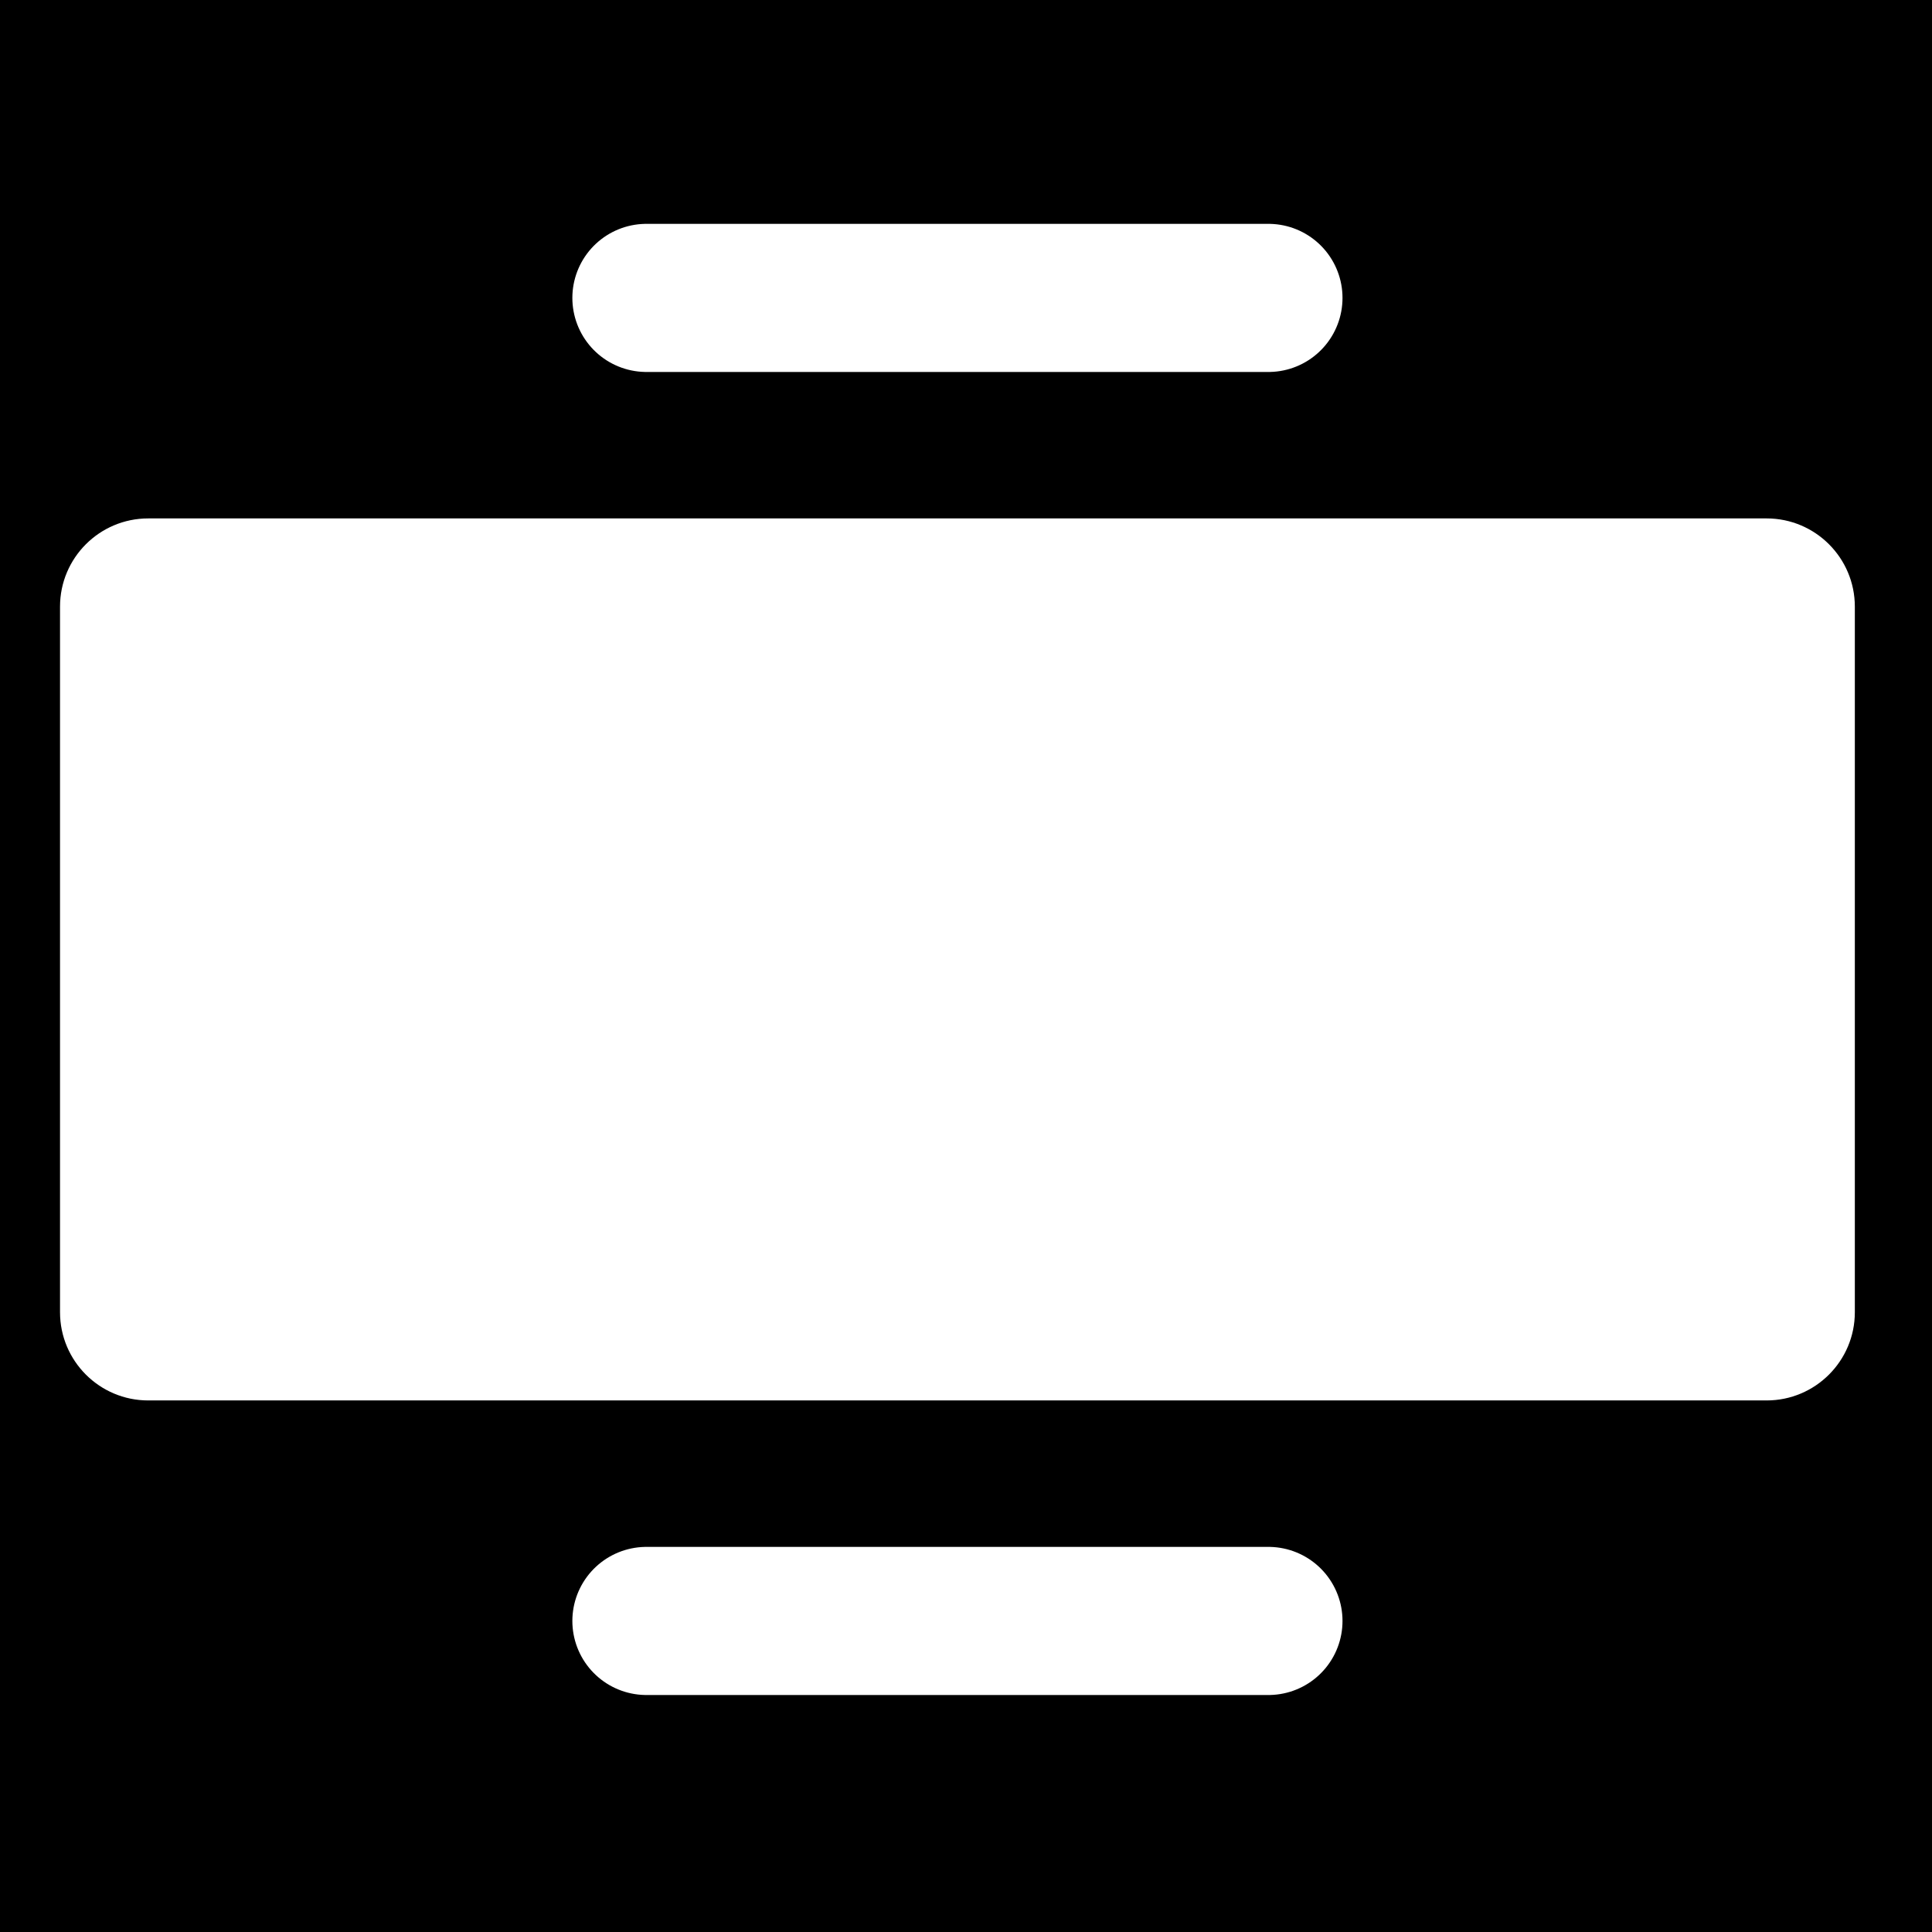
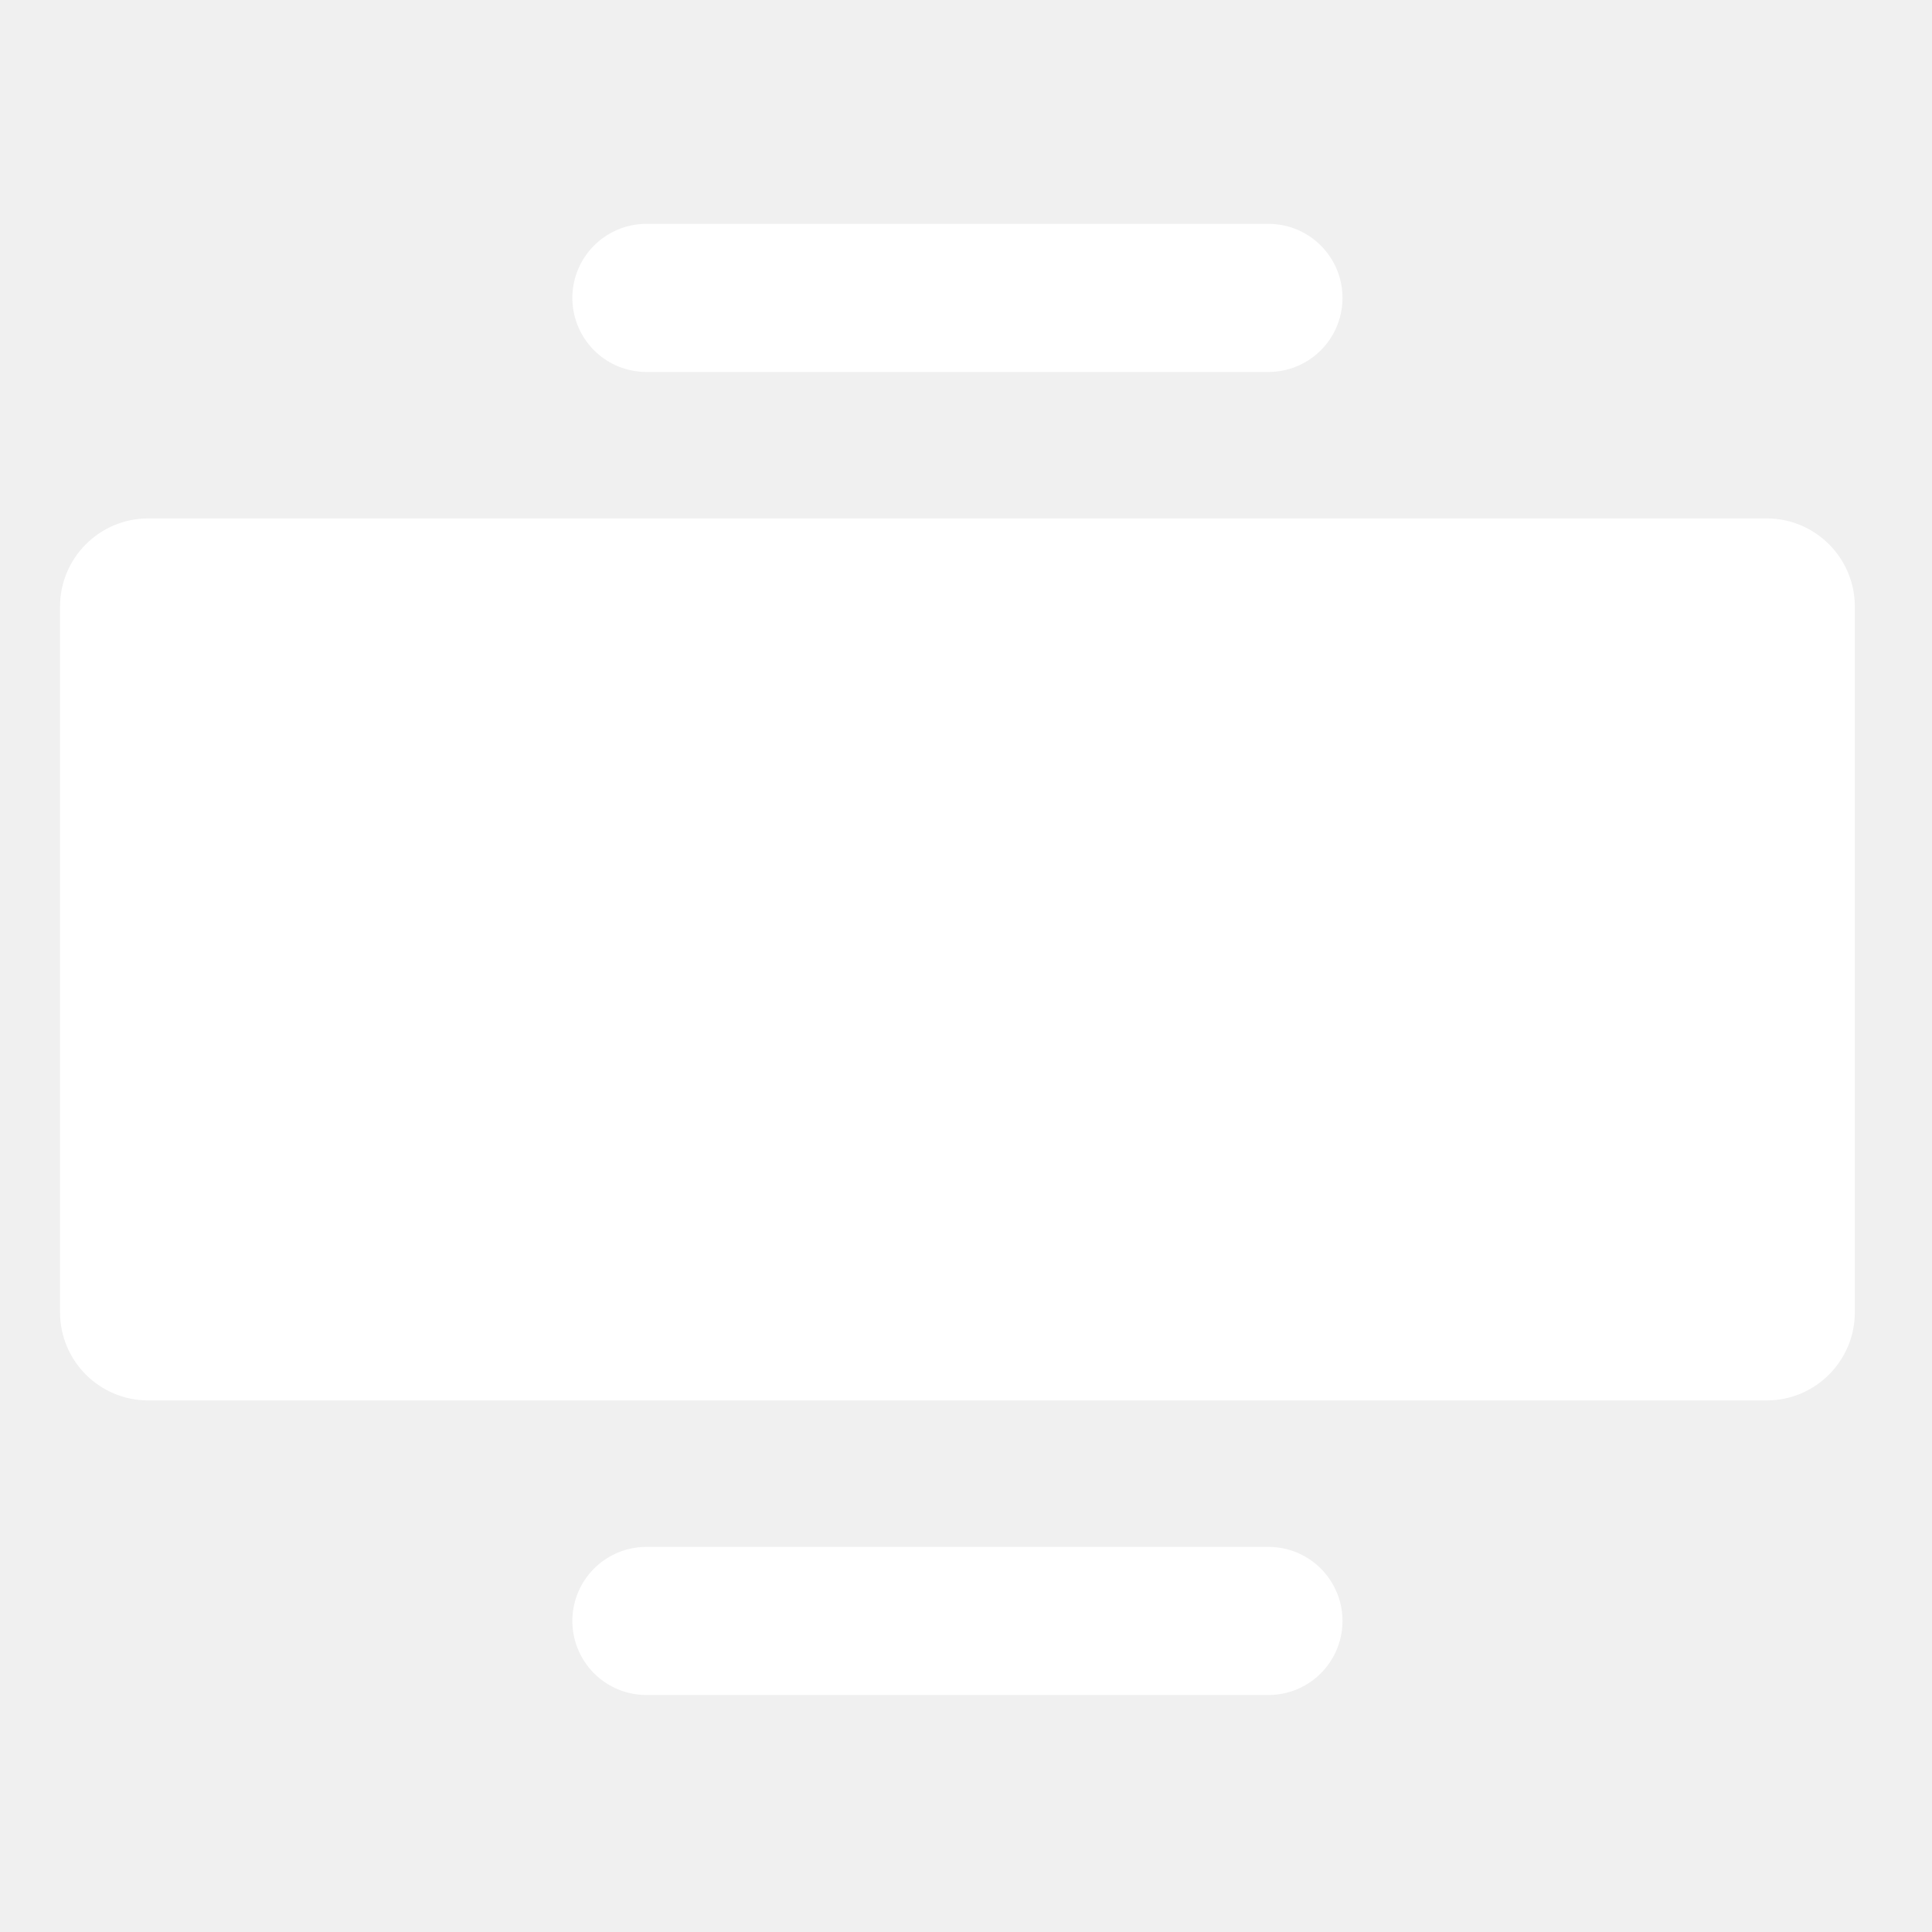
<svg xmlns="http://www.w3.org/2000/svg" width="100%" height="100%" viewBox="0 0 147 147" version="1.1" xml:space="preserve" style="fill-rule:evenodd;clip-rule:evenodd;stroke-linecap:round;stroke-linejoin:round;stroke-miterlimit:1.5;">
-   <path d="M838,-4.099c0,-19.097 -15.504,-34.6 -34.6,-34.6l-880.8,0c-19.096,0 -34.6,15.503 -34.6,34.6l0,154.198c0,19.097 15.504,34.6 34.6,34.6l880.8,0c19.096,0 34.6,-15.503 34.6,-34.6l0,-154.198Z" />
+   <path d="M838,-4.099c0,-19.097 -15.504,-34.6 -34.6,-34.6l-880.8,0c-19.096,0 -34.6,15.503 -34.6,34.6l0,154.198c0,19.097 15.504,34.6 34.6,34.6l880.8,0c19.096,0 34.6,-15.503 34.6,-34.6l0,-154.198Z" style="fill:none;" />
  <clipPath id="_clip1">
    <path d="M838,-4.099c0,-19.097 -15.504,-34.6 -34.6,-34.6l-880.8,0c-19.096,0 -34.6,15.503 -34.6,34.6l0,154.198c0,19.097 15.504,34.6 34.6,34.6l880.8,0c19.096,0 34.6,-15.503 34.6,-34.6l0,-154.198Z" />
  </clipPath>
  <g clip-path="url(#_clip1)">
    <g id="image-float-left" />
    <g id="image-fit" />
    <g id="image-large" />
    <g id="image-full">
      <path d="M141.129,46.156c0,-3.704 -3.007,-6.711 -6.711,-6.711l-123.14,0c-3.704,0 -6.711,3.007 -6.711,6.711l0,53.688c0,3.704 3.007,6.711 6.711,6.711l123.14,0c3.704,0 6.711,-3.007 6.711,-6.711l0,-53.688Z" style="fill:#fff;" />
      <path d="M49.184,22.667l47.328,0" style="fill:none;stroke:#fff;stroke-width:11.27px;" />
      <path d="M49.184,123.333l47.328,0" style="fill:none;stroke:#fff;stroke-width:11.27px;" />
    </g>
  </g>
</svg>
